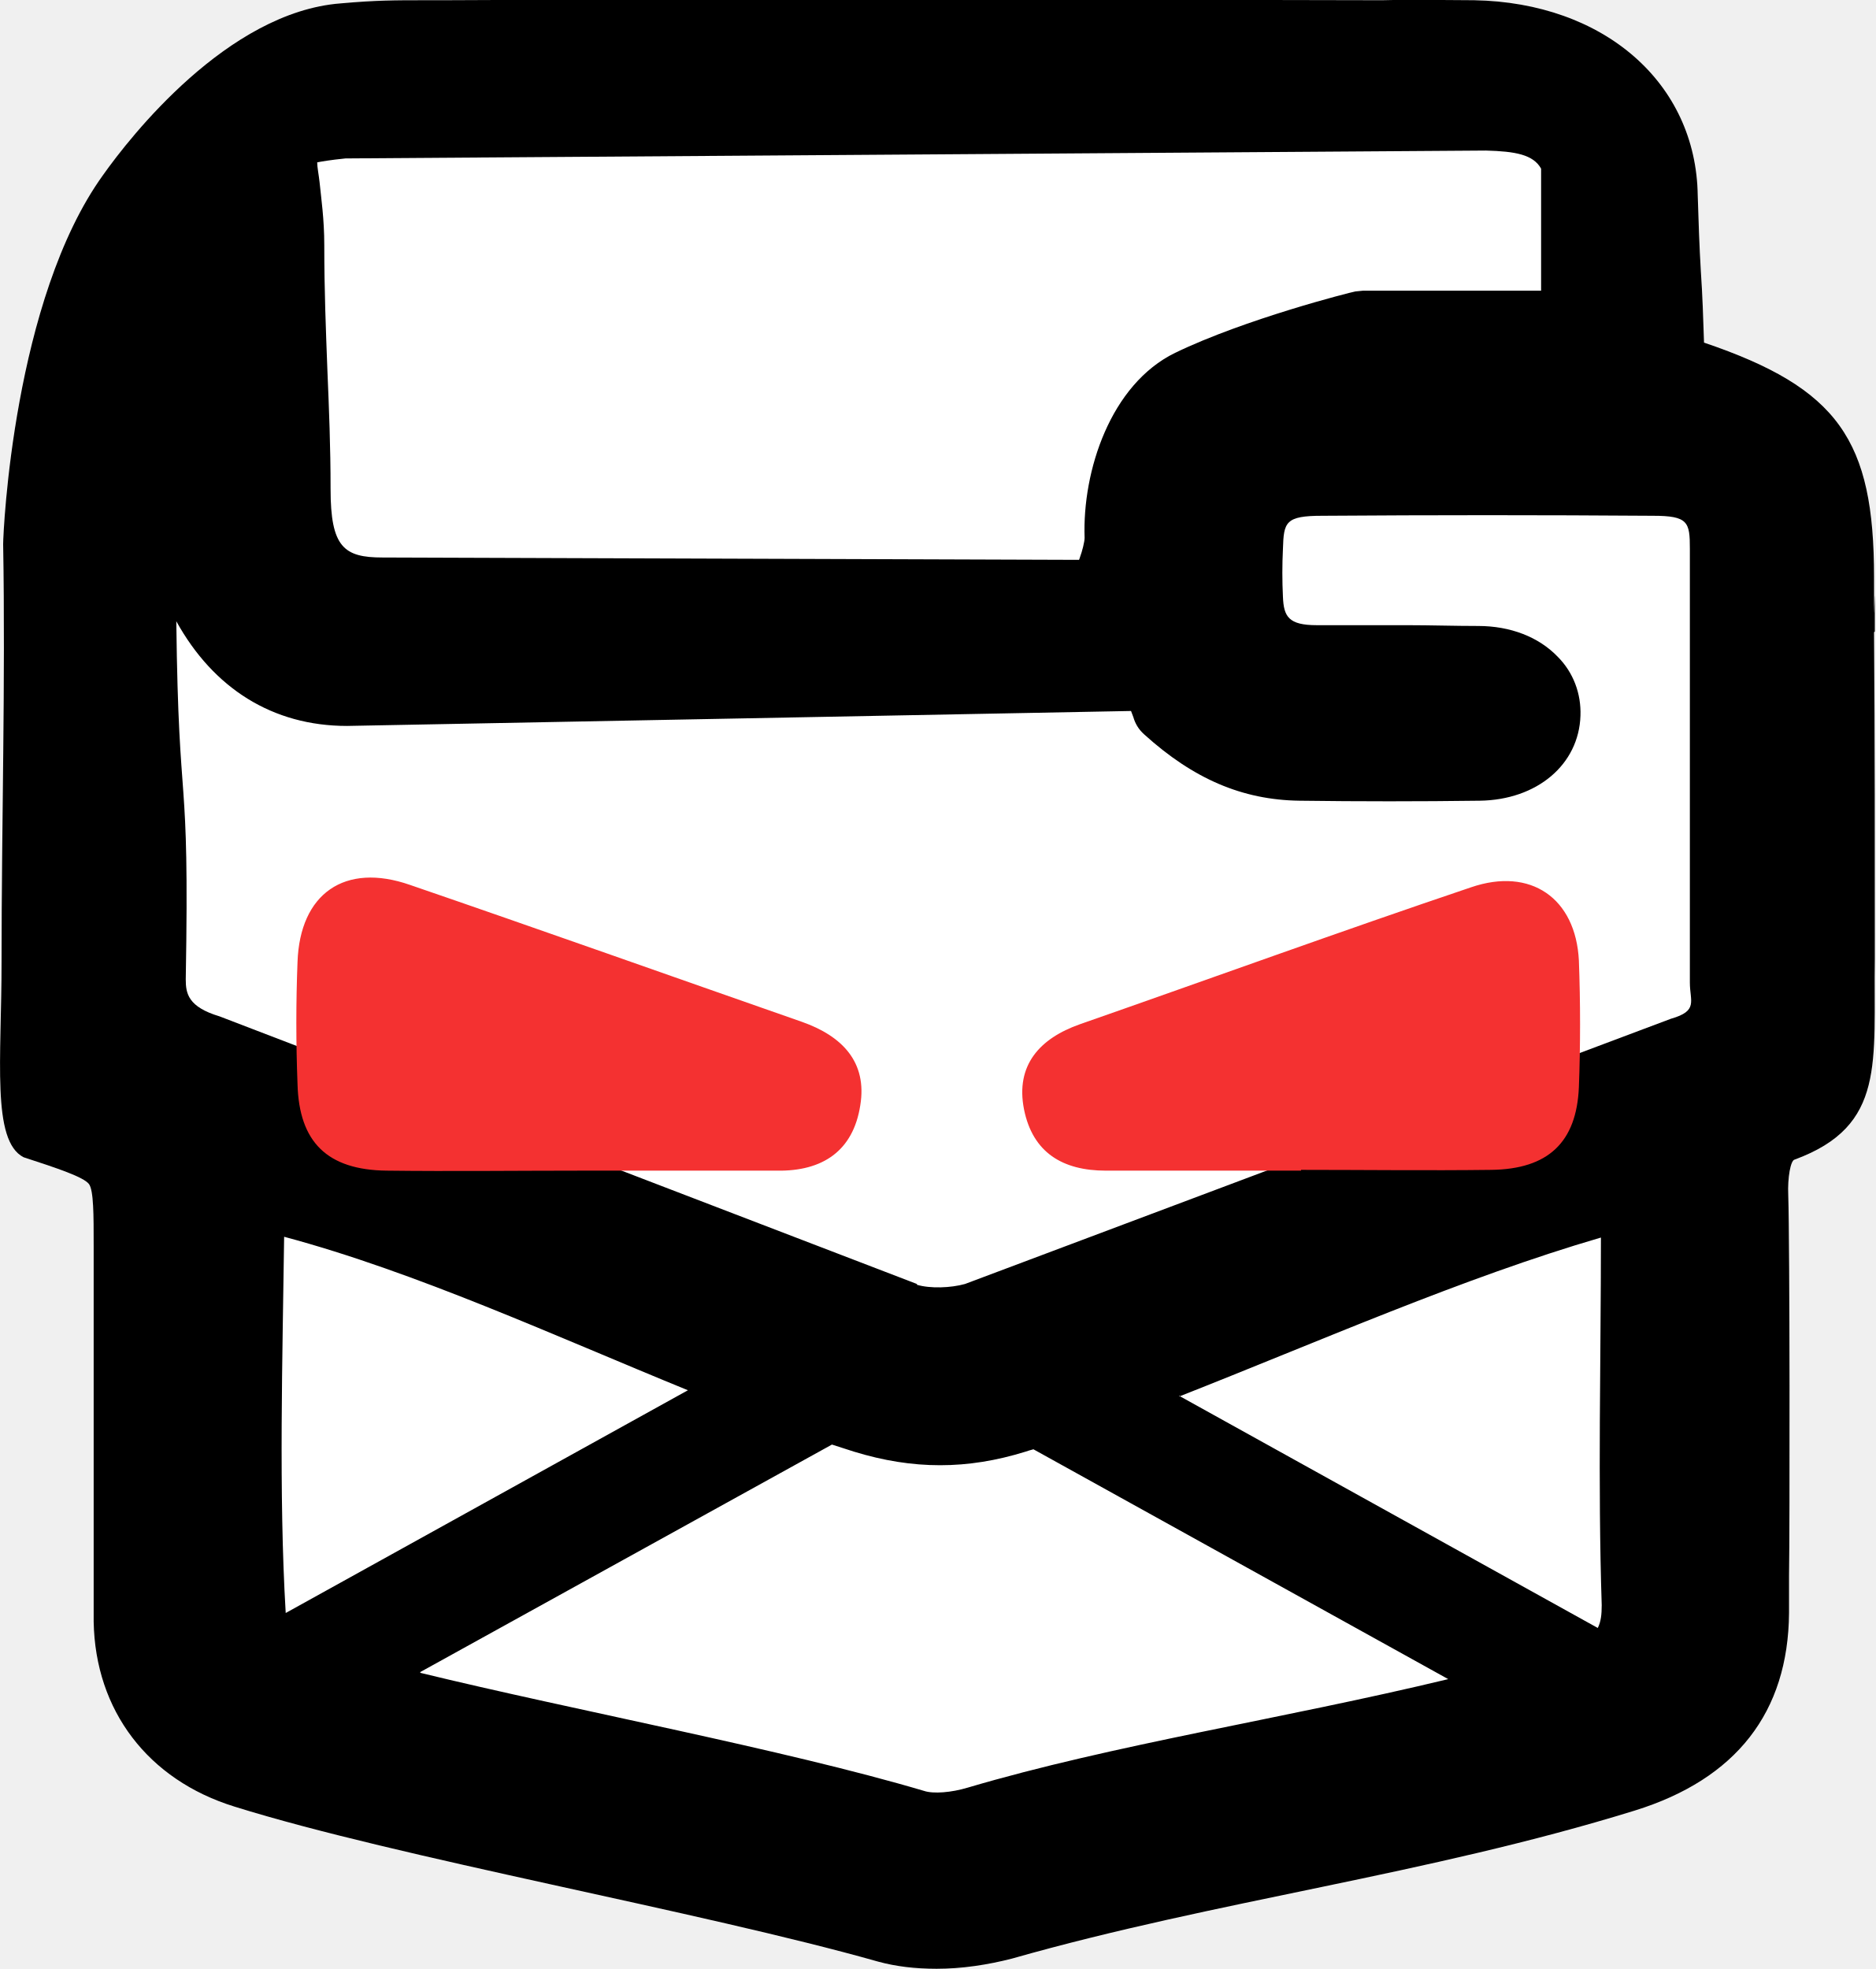
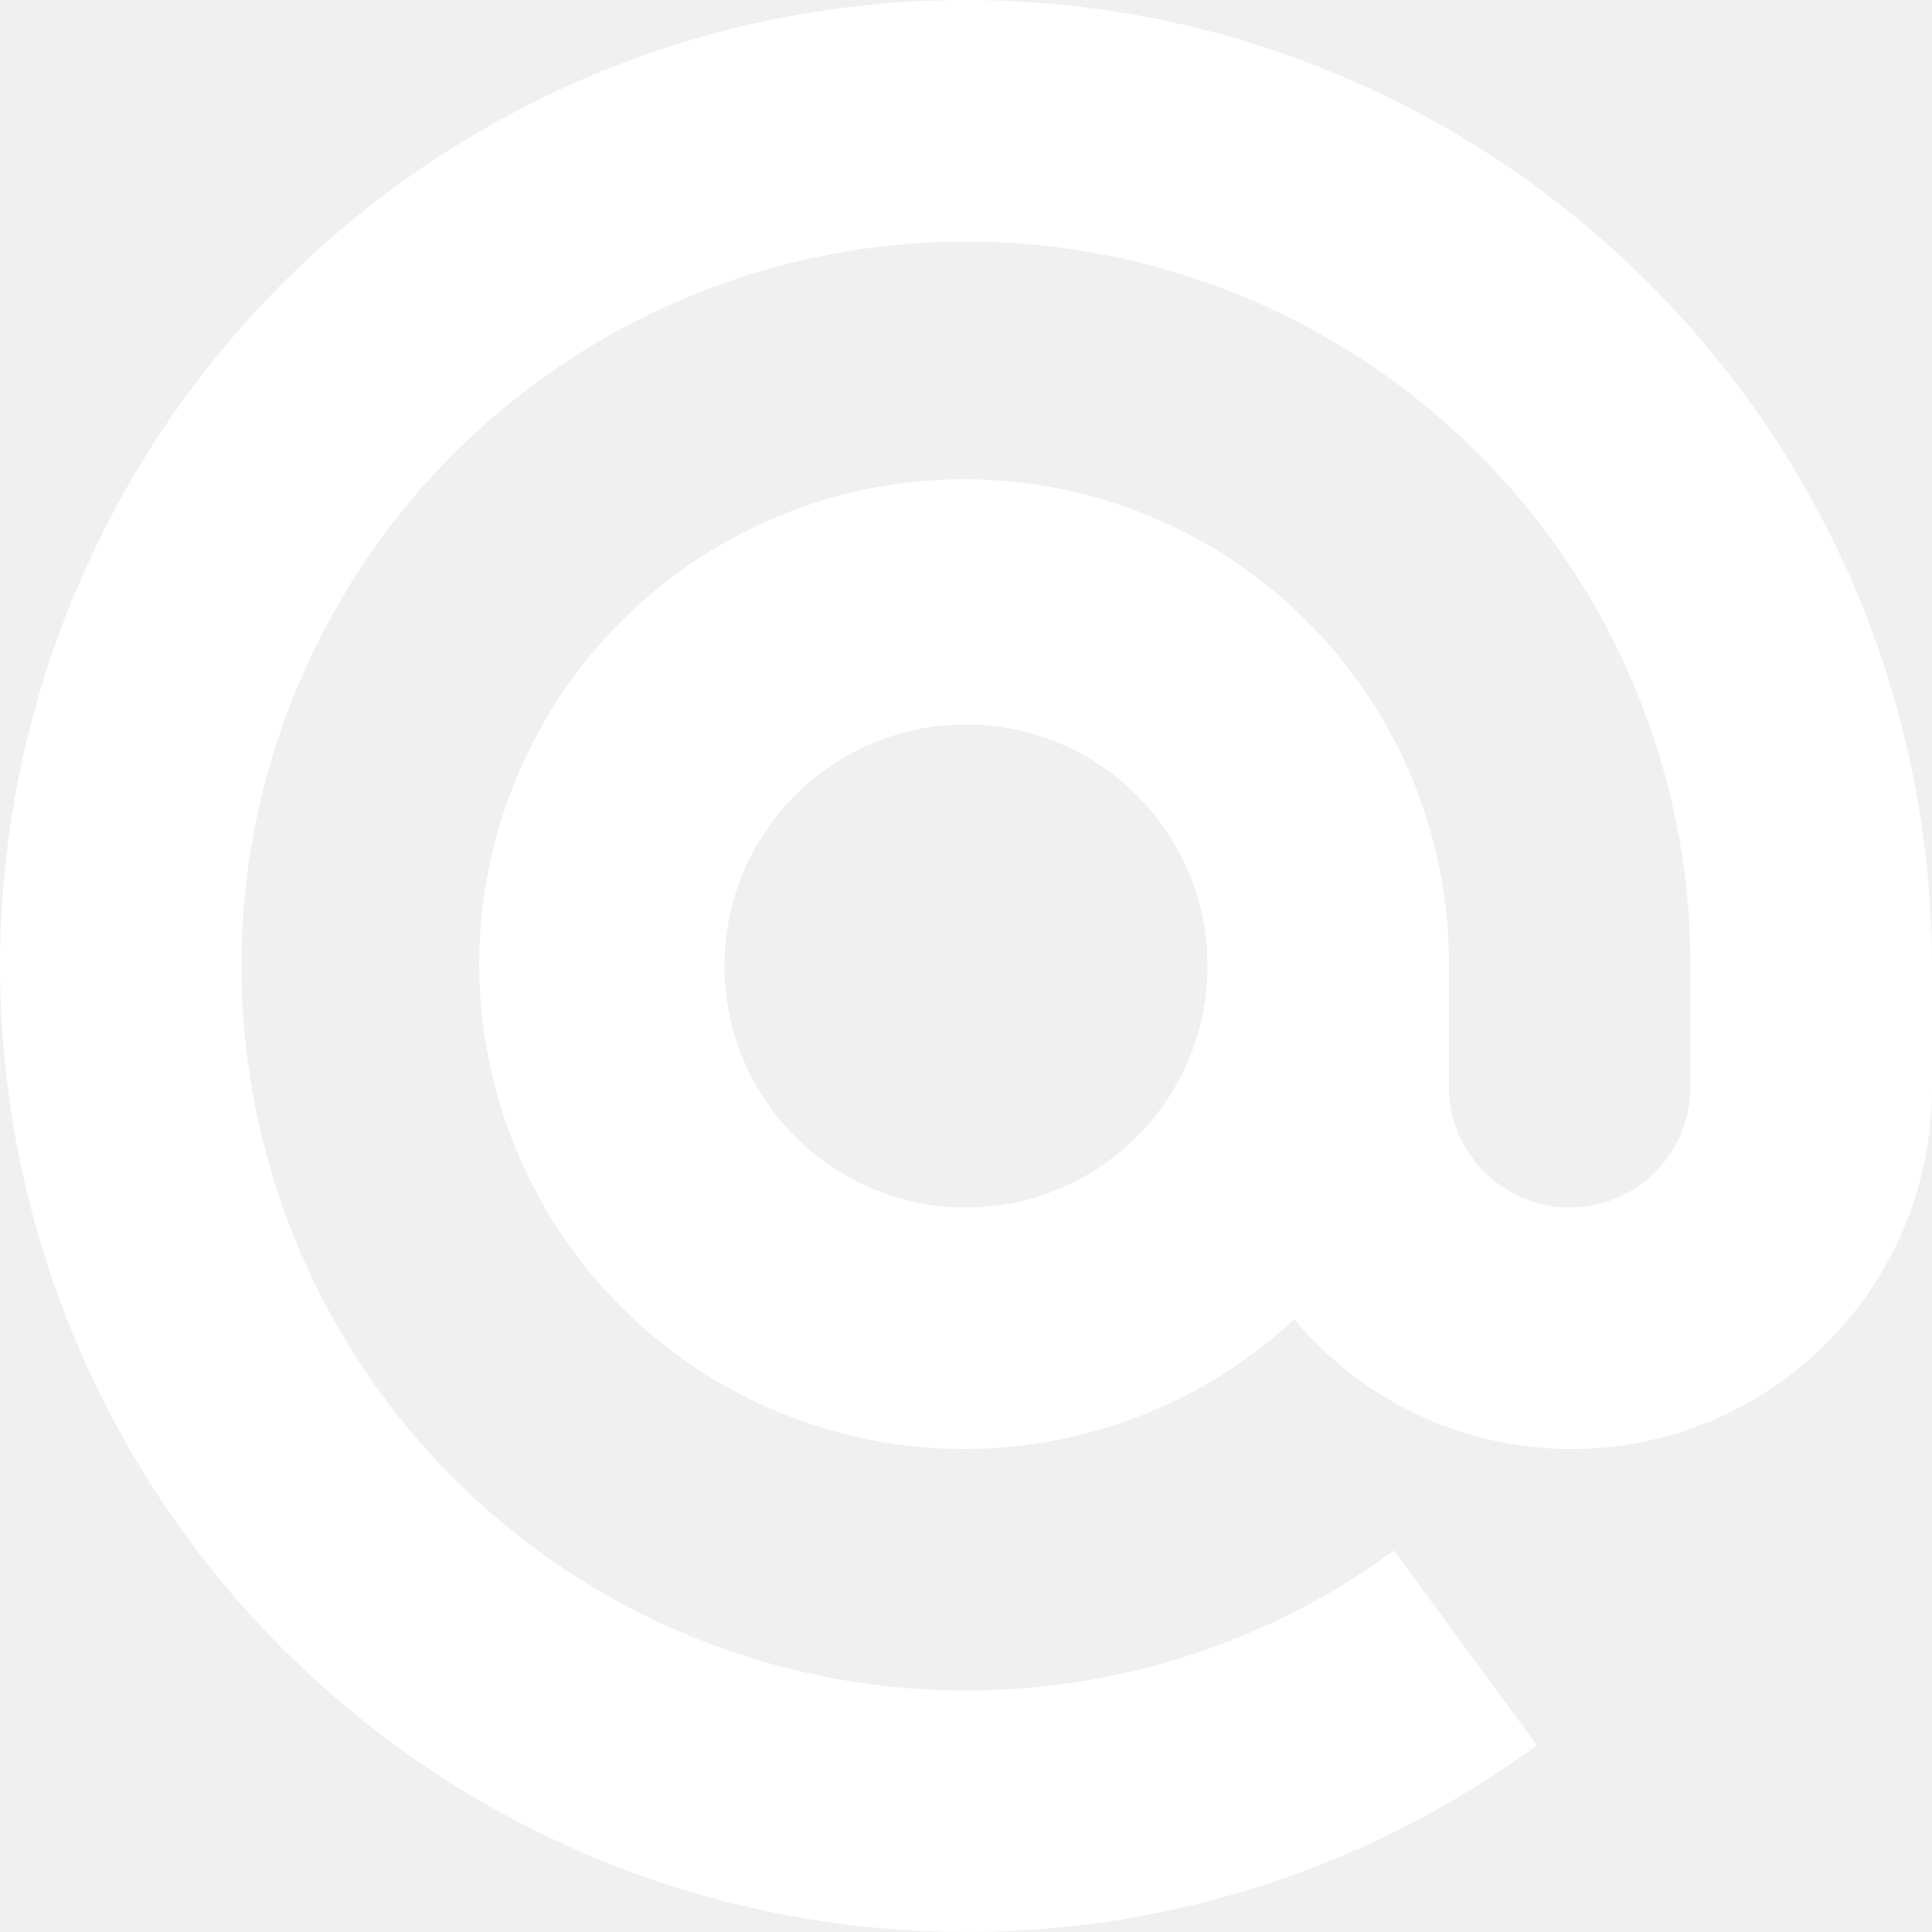
- <svg xmlns="http://www.w3.org/2000/svg" xml:space="preserve" width="98.003mm" height="102.879mm" version="1.1" style="shape-rendering:geometricPrecision; text-rendering:geometricPrecision; image-rendering:optimizeQuality; fill-rule:evenodd; clip-rule:evenodd" viewBox="0 0 2383 2501">
-   <defs>
-     <style type="text/css">
-    
-     .fil1 {fill:black}
-     .fil2 {fill:#F43131}
-     .fil0 {fill:white}
-    
-   </style>
-   </defs>
-   <g id="Слой_x0020_1">
-     <g id="_2226726462448">
-       <path class="fil0" d="M2382 802c0,-121 -1,52 -1,-69 0,-174 -45,-240 -216,-298 -1,-31 -2,-61 -4,-90 -2,-33 -3,-65 -4,-97 -2,-143 -119,-245 -284,-248 -29,0 -79,-1 -117,0 0,0 -887,-2 -1193,0l-24 0c-37,0 -61,0 -106,4 -144,11 -268,170 -302,218 -114,158 -127,454 -127,469 3,177 -2,353 -2,530 0,124 -13,228 28,249 43,14 76,25 83,34 6,8 6,39 6,79l0 56c0,42 0,378 0,421 2,113 69,201 179,235 208,65 592,133 818,197 22,6 47,9 74,9 32,0 65,-5 96,-13 260,-74 526,-106 791,-188 129,-40 195,-125 196,-251l0 -47c1,-62 1,-421 -1,-484 -1,-22 3,-44 8,-45 117,-43 100,-124 102,-256 0,-138 0,-276 -1,-414z" />
-       <path class="fil1" d="M2382 802c0,-121 -1,52 -1,-69 0,-174 -45,-240 -216,-298 -1,-31 -2,-61 -4,-90 -2,-33 -3,-65 -4,-97 -2,-143 -119,-245 -284,-248 -29,0 -79,-1 -117,0 0,0 -887,-2 -1193,0l-24 0c-37,0 -61,0 -106,4 -144,11 -268,170 -302,218 -114,158 -127,454 -127,469 3,177 -2,353 -2,530 0,124 -13,228 28,249 43,14 76,25 83,34 6,8 6,39 6,79l0 56c0,42 0,378 0,421 2,113 69,201 179,235 208,65 592,133 818,197 22,6 47,9 74,9 32,0 65,-5 96,-13 260,-74 526,-106 791,-188 129,-40 195,-125 196,-251l0 -47c1,-62 1,-421 -1,-484 -1,-22 3,-44 8,-45 117,-43 100,-124 102,-256 0,-138 0,-276 -1,-414zm-1508 964l-511 283c-9,-151 -4,-327 -2,-478 168,45 344,126 513,195zm-340 358l523 -289c9,3 19,6 28,9 75,23 144,23 218,0 3,-1 6,-2 10,-3l527 292c-212,51 -425,83 -611,138 -20,6 -43,8 -55,4 -179,-53 -443,-102 -640,-150zm964 -351l532 295c4,-8 5,-17 5,-29 -5,-154 -1,-313 -1,-467 -175,51 -358,132 -536,202zm-333 -142l-886 -340c-40,-12 -43,-29 -43,-47 5,-283 -9,-197 -12,-455 47,85 122,133 217,133l996 -19 3 8 0 0c2,7 6,15 14,22 62,56 124,83 197,84 76,1 152,1 229,0 73,-1 126,-46 128,-108 1,-28 -9,-55 -29,-75 -24,-25 -60,-39 -101,-39 -30,0 -60,-1 -90,-1l-115 0c-36,0 -42,-11 -43,-36 -1,-20 -1,-41 0,-61 1,-34 3,-42 50,-42 140,-1 280,-1 420,0 45,0 47,8 47,42 0,142 0,-11 0,131 0,130 0,291 0,420 0,24 11,36 -24,46l-897 337c-18,5 -44,6 -61,1zm792 -1262l-225 0 -10 1c-6,1 -140,35 -229,78 -82,40 -118,150 -115,235 0,5 -3,17 -6,25 0,1 -1,2 -1,3l-885 -3c-49,0 -66,-13 -66,-87 0,-54 -2,-102 -4,-150 -2,-53 -4,-102 -4,-160 0,-33 -4,-60 -6,-80 -1,-9 -3,-19 -3,-25 5,-1 16,-3 36,-5l1449 -10c37,1 60,5 70,23 0,55 0,112 0,155z" />
-       <path class="fil2" d="M1653 1487c-83,0 -166,0 -248,0 -55,0 -93,-23 -104,-78 -11,-56 20,-90 71,-108 166,-58 331,-118 497,-174 76,-26 133,14 137,93 2,54 2,108 0,161 -3,70 -39,104 -111,105 -81,1 -161,0 -242,0zm-913 0c-83,0 -166,1 -249,0 -75,-1 -111,-36 -113,-110 -2,-52 -2,-104 0,-155 3,-87 60,-127 143,-98 166,57 332,116 498,174 51,18 83,51 74,106 -9,58 -48,84 -106,83 -83,0 -166,0 -249,0z" />
-     </g>
-   </g>
+ <svg xmlns="http://www.w3.org/2000/svg" id="Layer_1" data-name="Layer 1" viewBox="0 0 24 24" fill="white" width="512" height="512">
+   <path d="M12,0a12,12,0,1,0,7.092,21.681l-1.775-2.419A9,9,0,1,1,21,12v1.5a1.5,1.5,0,0,1-3,0V12a6.023,6.023,0,1,0-1.922,4.388A4.48,4.48,0,0,0,24,13.5V12A12.013,12.013,0,0,0,12,0Zm0,15a3,3,0,1,1,3-3A3,3,0,0,1,12,15Z" />
</svg>
